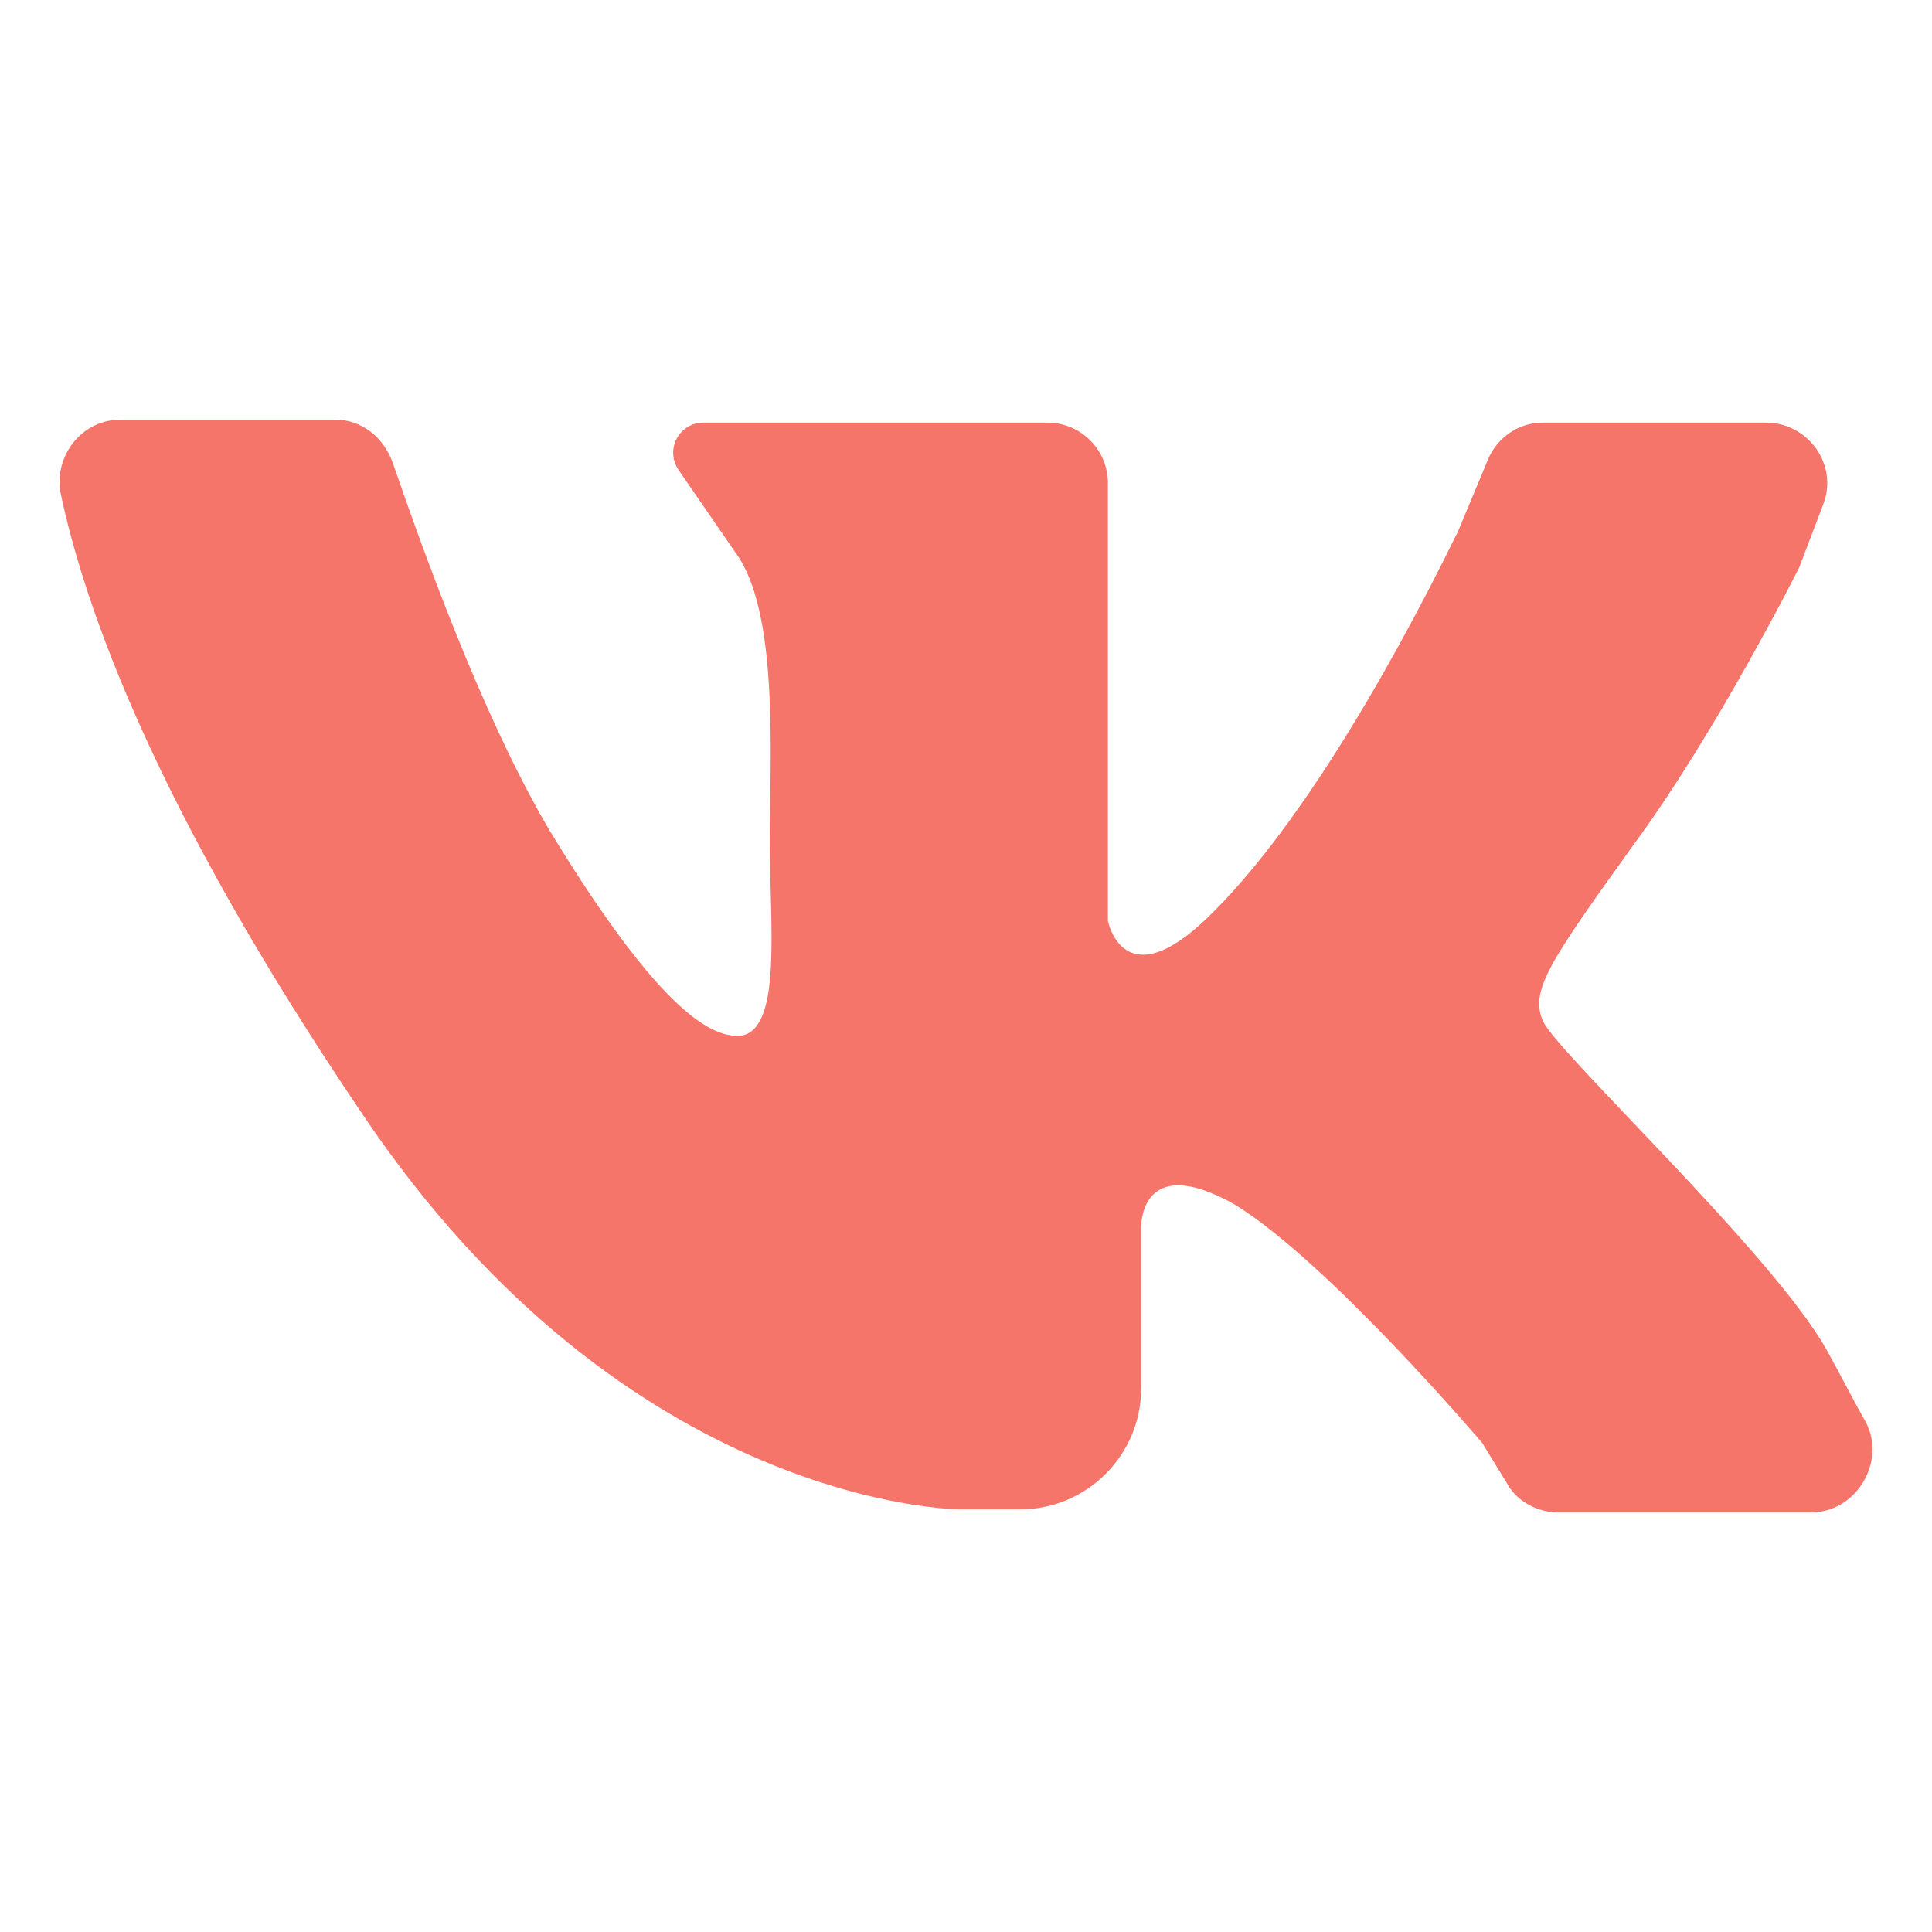
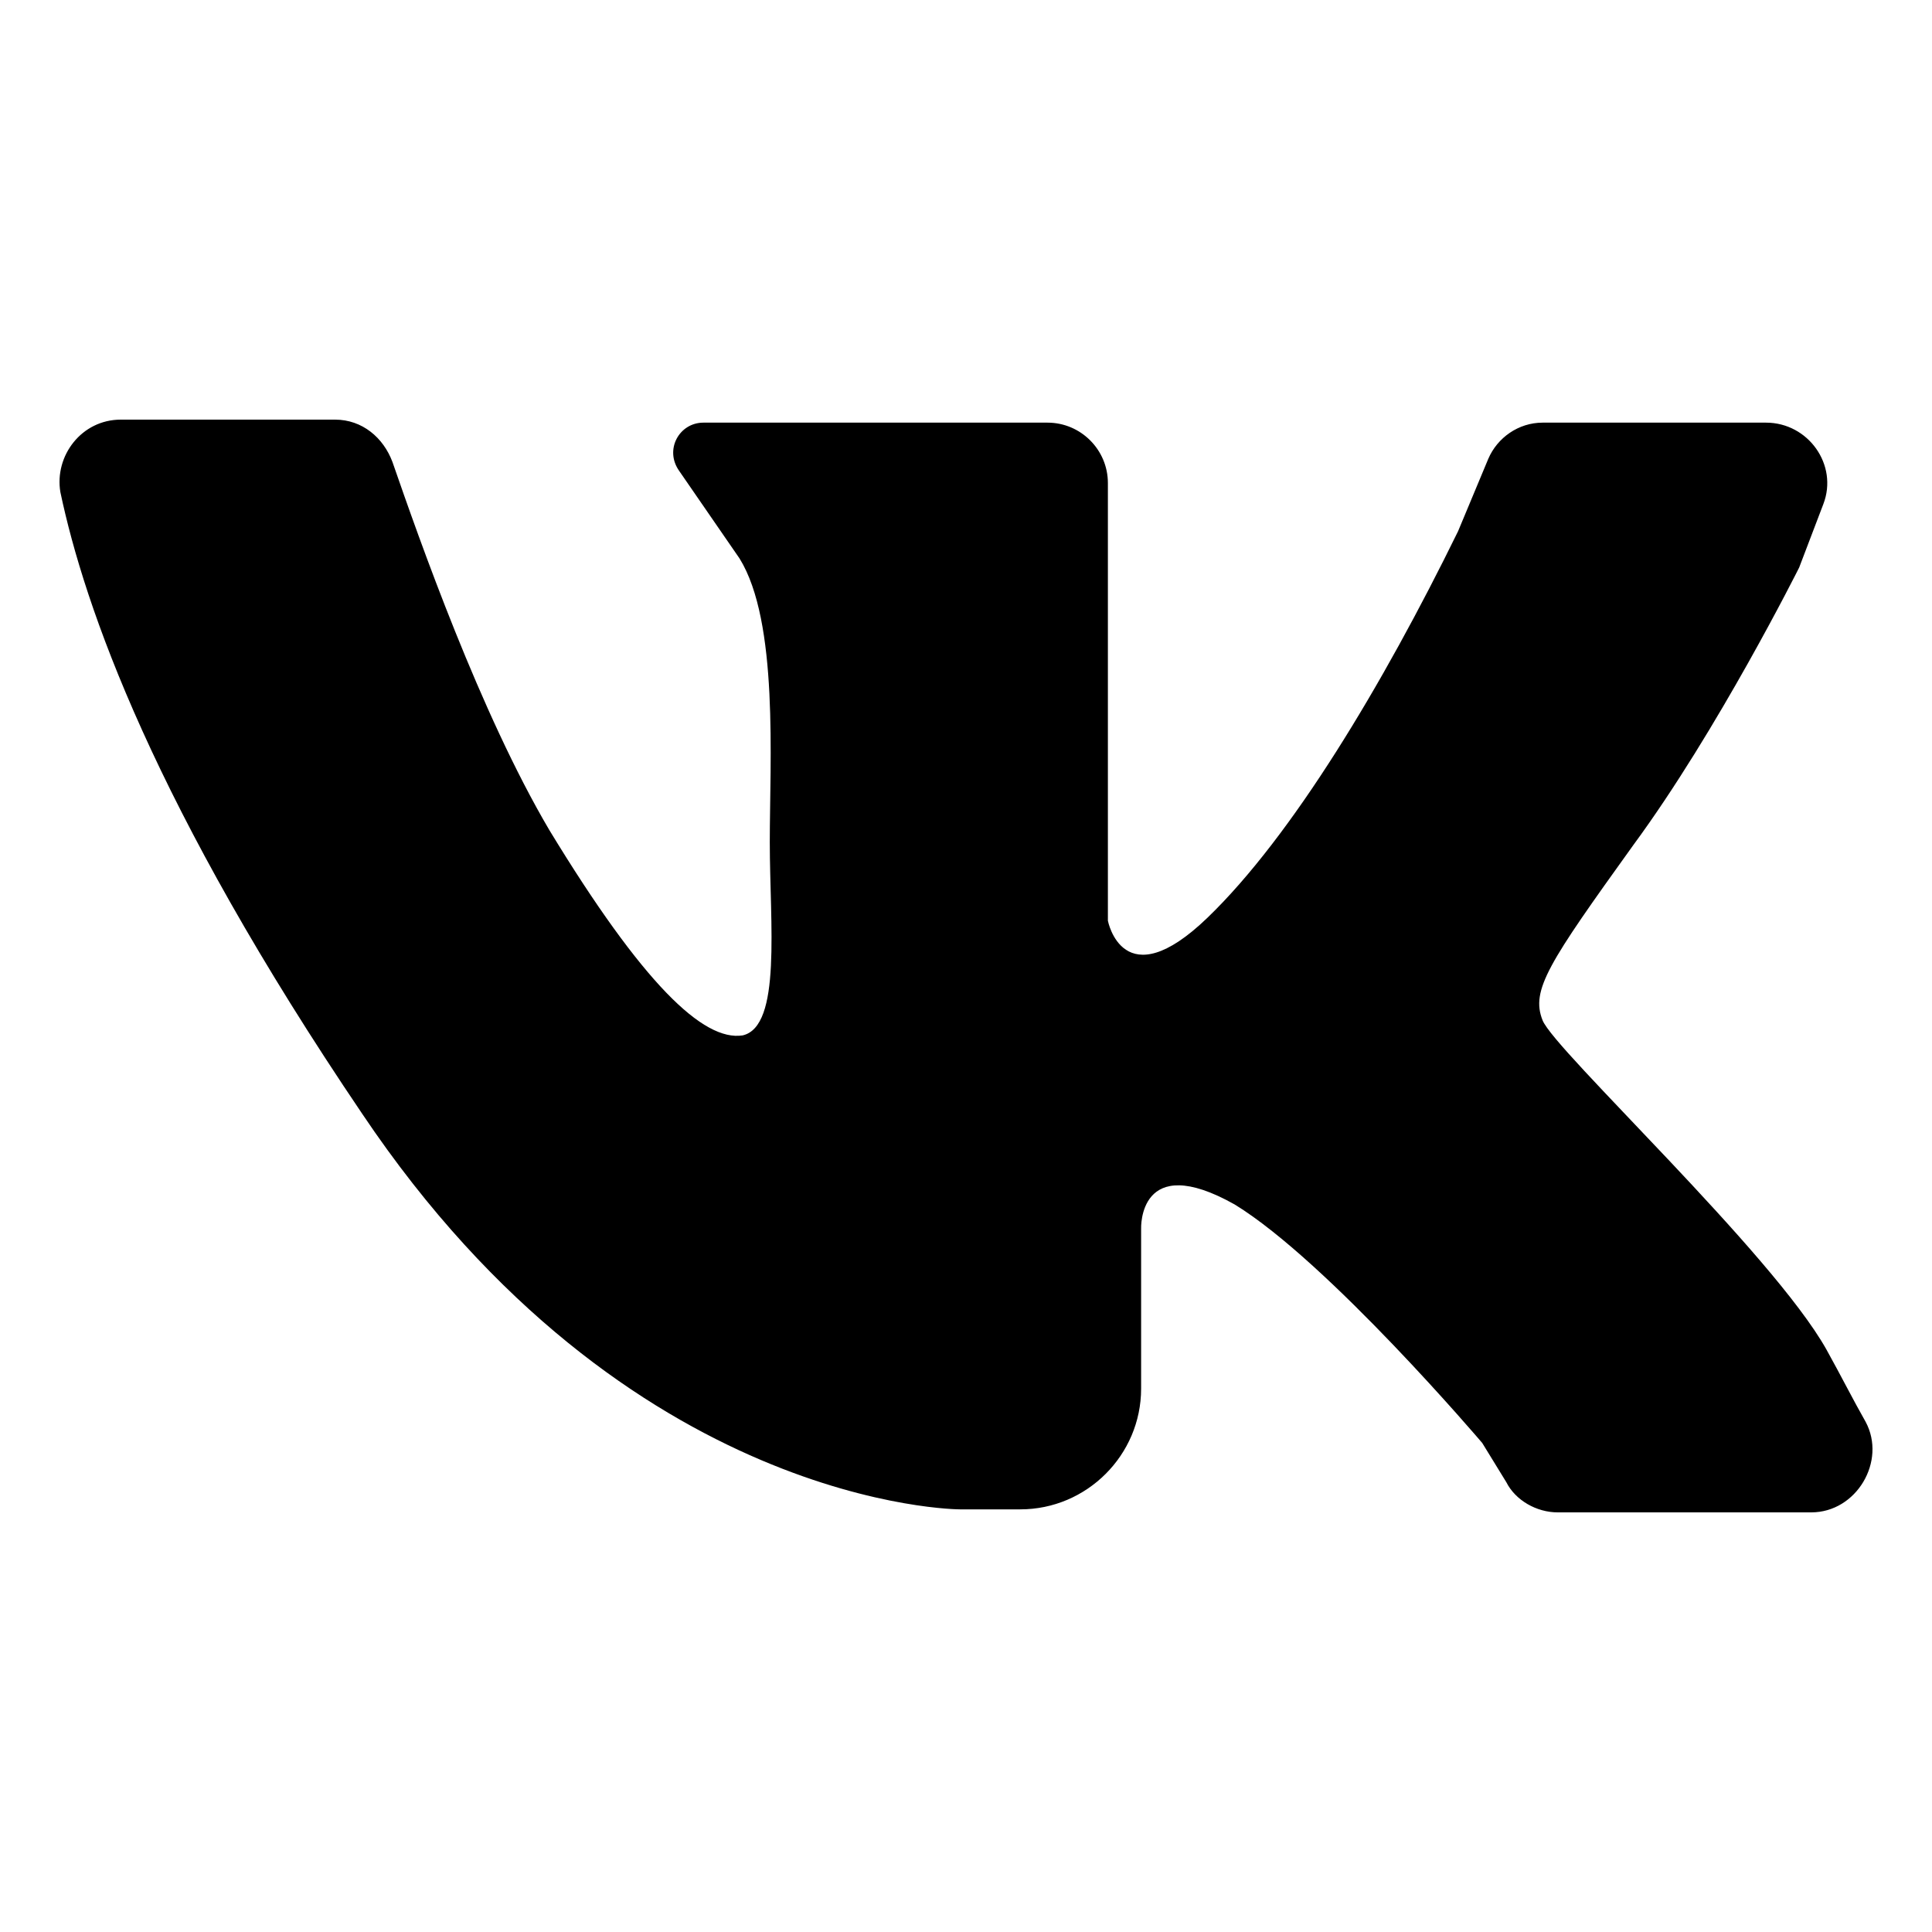
<svg xmlns="http://www.w3.org/2000/svg" width="25" height="25" viewBox="0 0 25 25">
-   <path d="M1.563 5.43C2.383 5.43 3.633 5.43 4.336 5.43C4.688 5.43 4.961 5.664 5.078 5.977C5.43 6.992 6.211 9.219 7.109 10.742C8.32 12.734 9.102 13.477 9.61 13.398C10.117 13.281 9.961 11.953 9.961 10.898C9.961 9.844 10.078 8.047 9.57 7.227L8.789 6.094C8.594 5.82 8.789 5.469 9.102 5.469H13.555C13.985 5.469 14.336 5.82 14.336 6.25V11.914C14.336 11.914 14.531 12.93 15.625 11.875C16.719 10.82 17.891 8.867 18.867 6.875L19.258 5.938C19.375 5.664 19.649 5.469 19.961 5.469H22.852C23.399 5.469 23.789 6.016 23.594 6.523L23.281 7.344C23.281 7.344 22.227 9.453 21.133 10.938C20.039 12.461 19.805 12.812 19.961 13.203C20.117 13.594 22.93 16.211 23.633 17.461C23.828 17.812 23.985 18.125 24.141 18.398C24.414 18.906 24.024 19.57 23.438 19.57H20.156C19.883 19.57 19.61 19.414 19.492 19.18L19.18 18.672C19.18 18.672 17.188 16.328 15.977 15.586C14.727 14.883 14.766 15.898 14.766 15.898V17.969C14.766 18.828 14.063 19.531 13.203 19.531H12.422C12.422 19.531 8.125 19.531 4.688 14.414C1.992 10.43 1.094 7.852 0.781 6.367C0.703 5.898 1.055 5.43 1.563 5.43Z" fill="#F24738" fill-opacity="0.75" />
+   <path d="M1.563 5.43C2.383 5.43 3.633 5.43 4.336 5.43C4.688 5.43 4.961 5.664 5.078 5.977C5.43 6.992 6.211 9.219 7.109 10.742C8.32 12.734 9.102 13.477 9.61 13.398C10.117 13.281 9.961 11.953 9.961 10.898C9.961 9.844 10.078 8.047 9.57 7.227L8.789 6.094C8.594 5.82 8.789 5.469 9.102 5.469H13.555C13.985 5.469 14.336 5.82 14.336 6.25V11.914C14.336 11.914 14.531 12.93 15.625 11.875C16.719 10.82 17.891 8.867 18.867 6.875L19.258 5.938C19.375 5.664 19.649 5.469 19.961 5.469H22.852C23.399 5.469 23.789 6.016 23.594 6.523L23.281 7.344C23.281 7.344 22.227 9.453 21.133 10.938C20.039 12.461 19.805 12.812 19.961 13.203C20.117 13.594 22.93 16.211 23.633 17.461C23.828 17.812 23.985 18.125 24.141 18.398C24.414 18.906 24.024 19.57 23.438 19.57H20.156C19.883 19.57 19.61 19.414 19.492 19.18L19.18 18.672C19.18 18.672 17.188 16.328 15.977 15.586C14.727 14.883 14.766 15.898 14.766 15.898V17.969C14.766 18.828 14.063 19.531 13.203 19.531H12.422C12.422 19.531 8.125 19.531 4.688 14.414C1.992 10.43 1.094 7.852 0.781 6.367C0.703 5.898 1.055 5.43 1.563 5.43Z" />
</svg>
